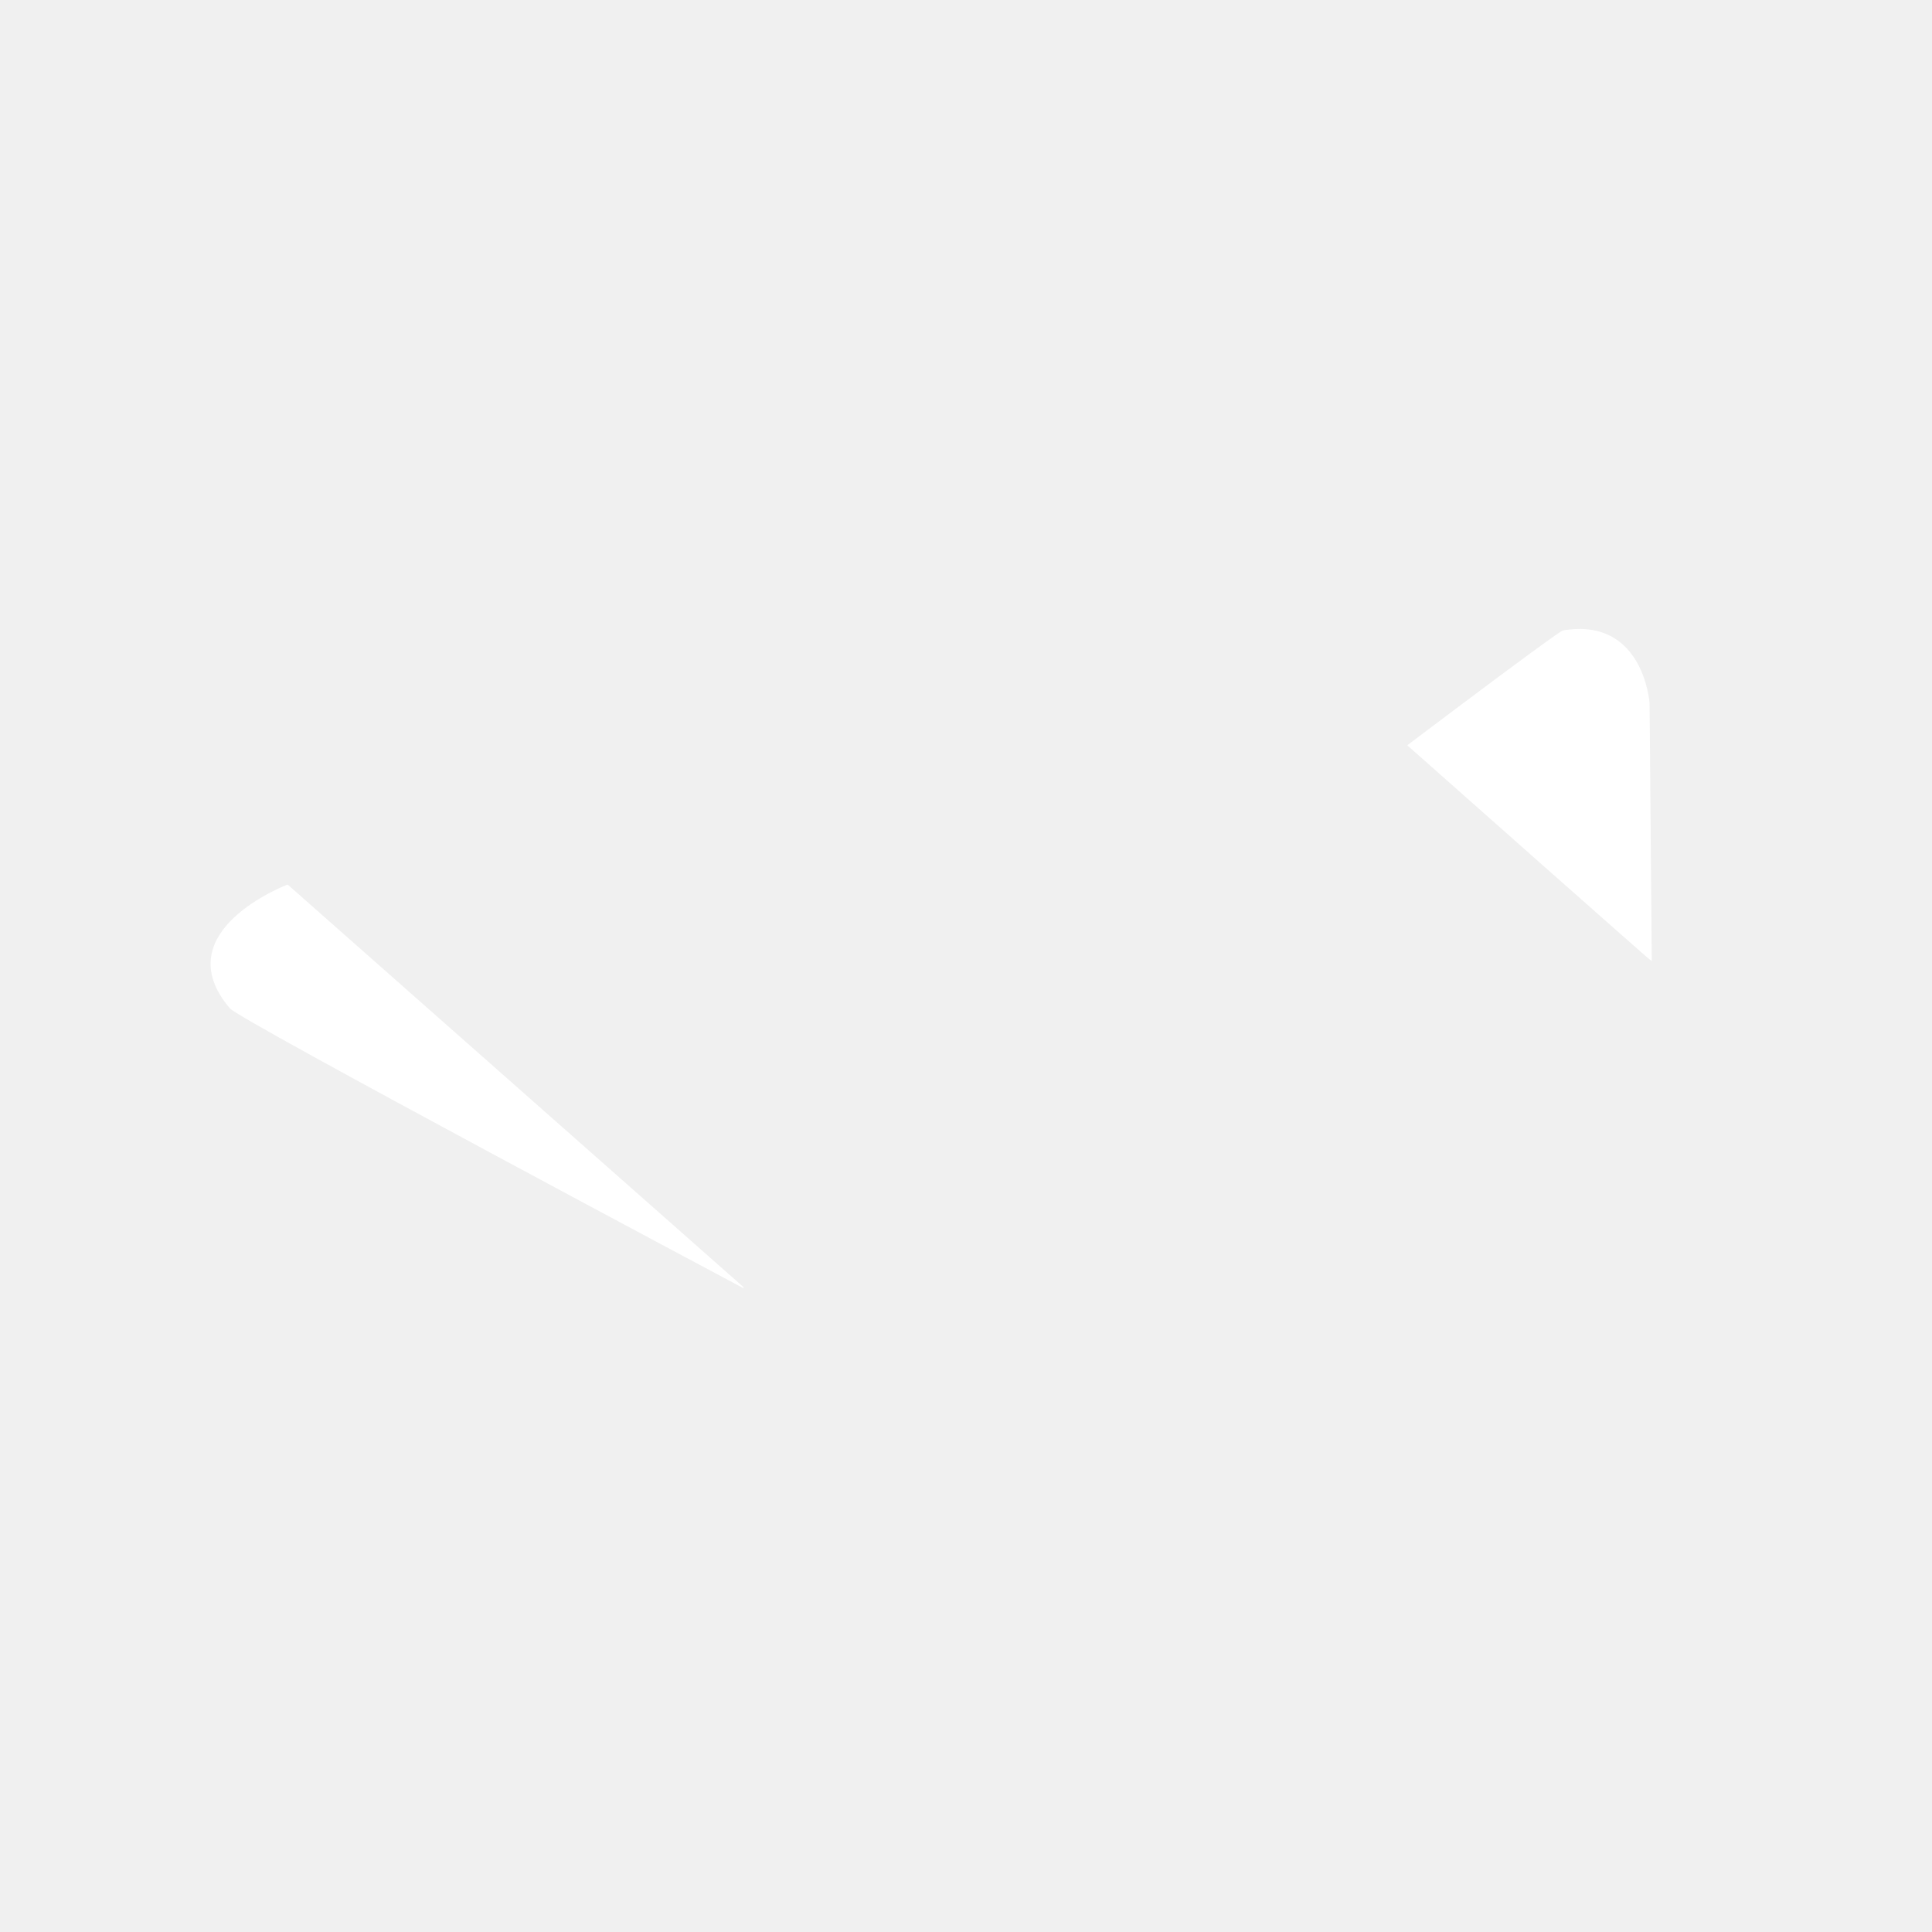
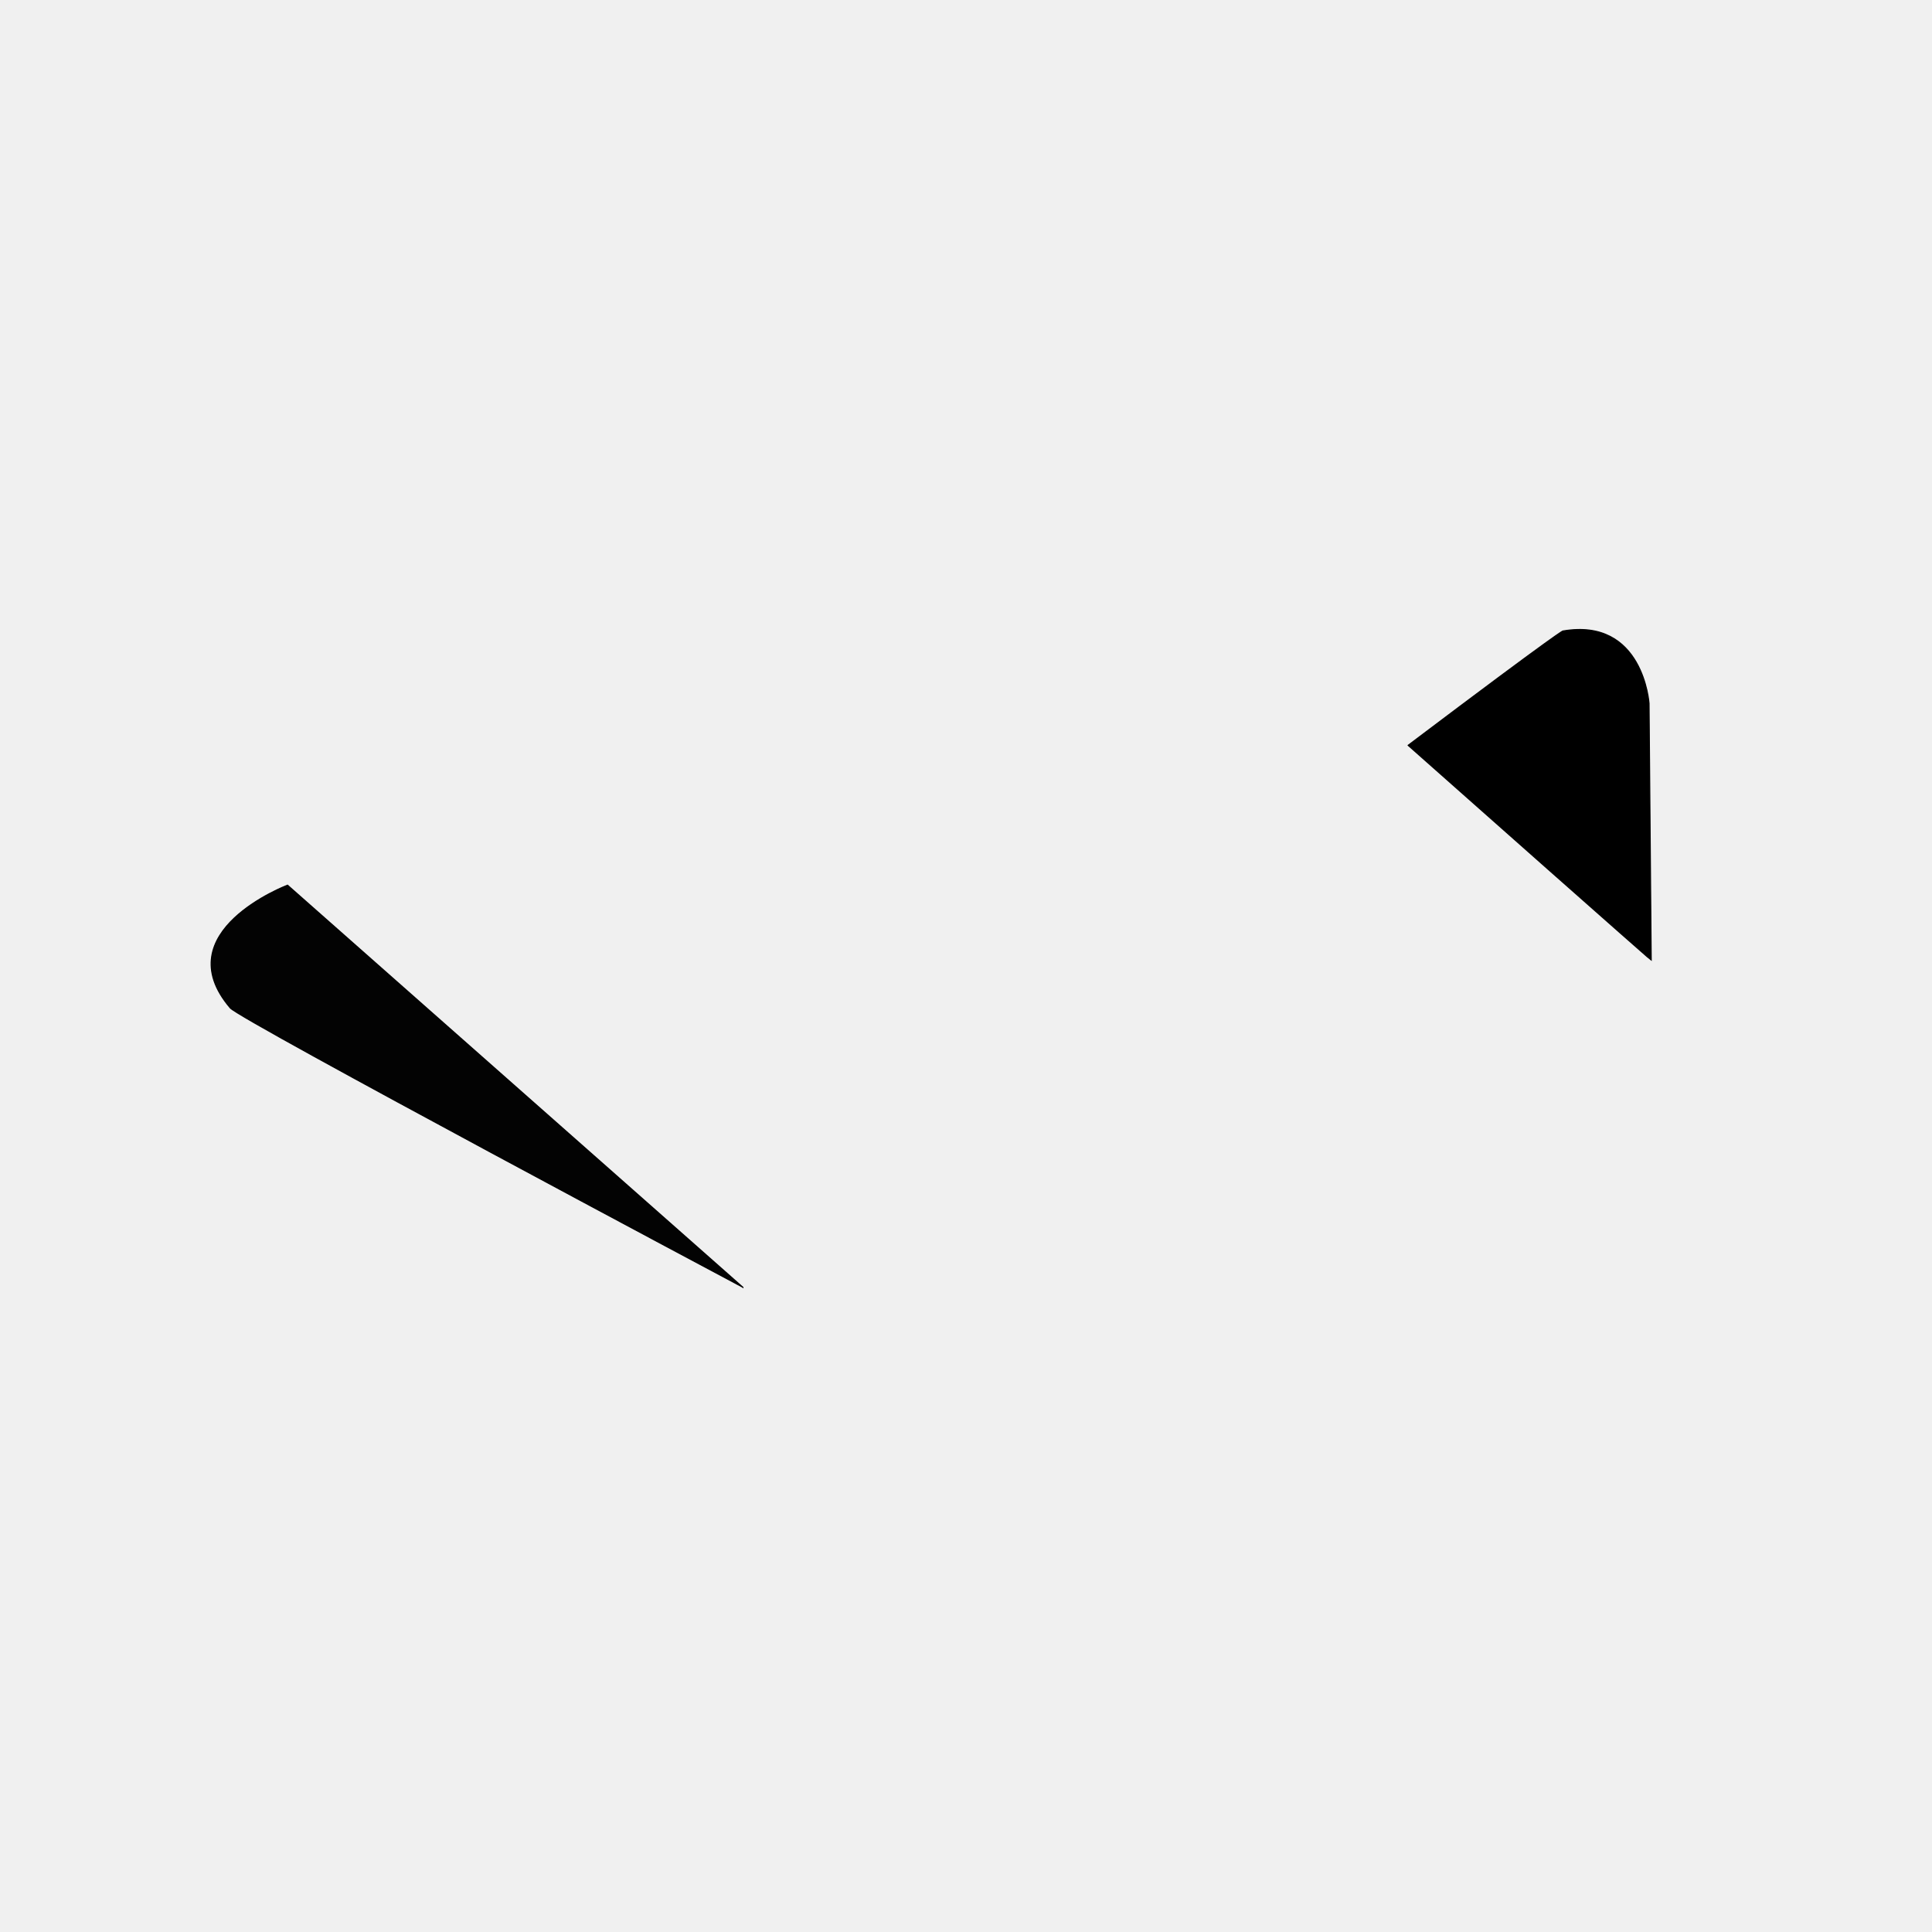
<svg xmlns="http://www.w3.org/2000/svg" version="1.1" id="svg4044" width="1840" height="1840" viewBox="0 0 1840 1840">
  <defs id="defs4048" />
  <g id="layer8">
-     <path style="fill:#ffffff;stroke:#ffffff;stroke-width:1px;stroke-linecap:butt;stroke-linejoin:miter;stroke-opacity:1;fill-opacity:1" d="m 1341.046,709.828 c 230.169,203.982 231.548,204.671 231.548,204.671 l -2.067,-244.641 c 0,0 -5.455,-82.04 -82.006,-68.913 0,0 1.378,-3.446 -147.474,108.882 z" id="path4504" />
-     <path style="fill:#ffffff;stroke:#ffffff;stroke-width:1px;stroke-linecap:butt;stroke-linejoin:miter;stroke-opacity:1;fill-opacity:0.985" d="M 707.542,1226.017 273.856,843.008 c 0,0 -116.677,44.128 -54.576,116.949 9.838,11.536 488.263,266.059 488.263,266.059 z" id="path5325" />
+     <path style="fill:#000000;stroke:#000000;stroke-width:1px;stroke-linecap:butt;stroke-linejoin:miter;stroke-opacity:1;fill-opacity:1" d="m 1341.046,709.828 c 230.169,203.982 231.548,204.671 231.548,204.671 l -2.067,-244.641 c 0,0 -5.455,-82.04 -82.006,-68.913 0,0 1.378,-3.446 -147.474,108.882 z" id="path4504" />
+     <path style="fill:#000000;stroke:#000000;stroke-width:1px;stroke-linecap:butt;stroke-linejoin:miter;stroke-opacity:1;fill-opacity:0.985" d="M 707.542,1226.017 273.856,843.008 c 0,0 -116.677,44.128 -54.576,116.949 9.838,11.536 488.263,266.059 488.263,266.059 z" id="path5325" />
  </g>
</svg>
